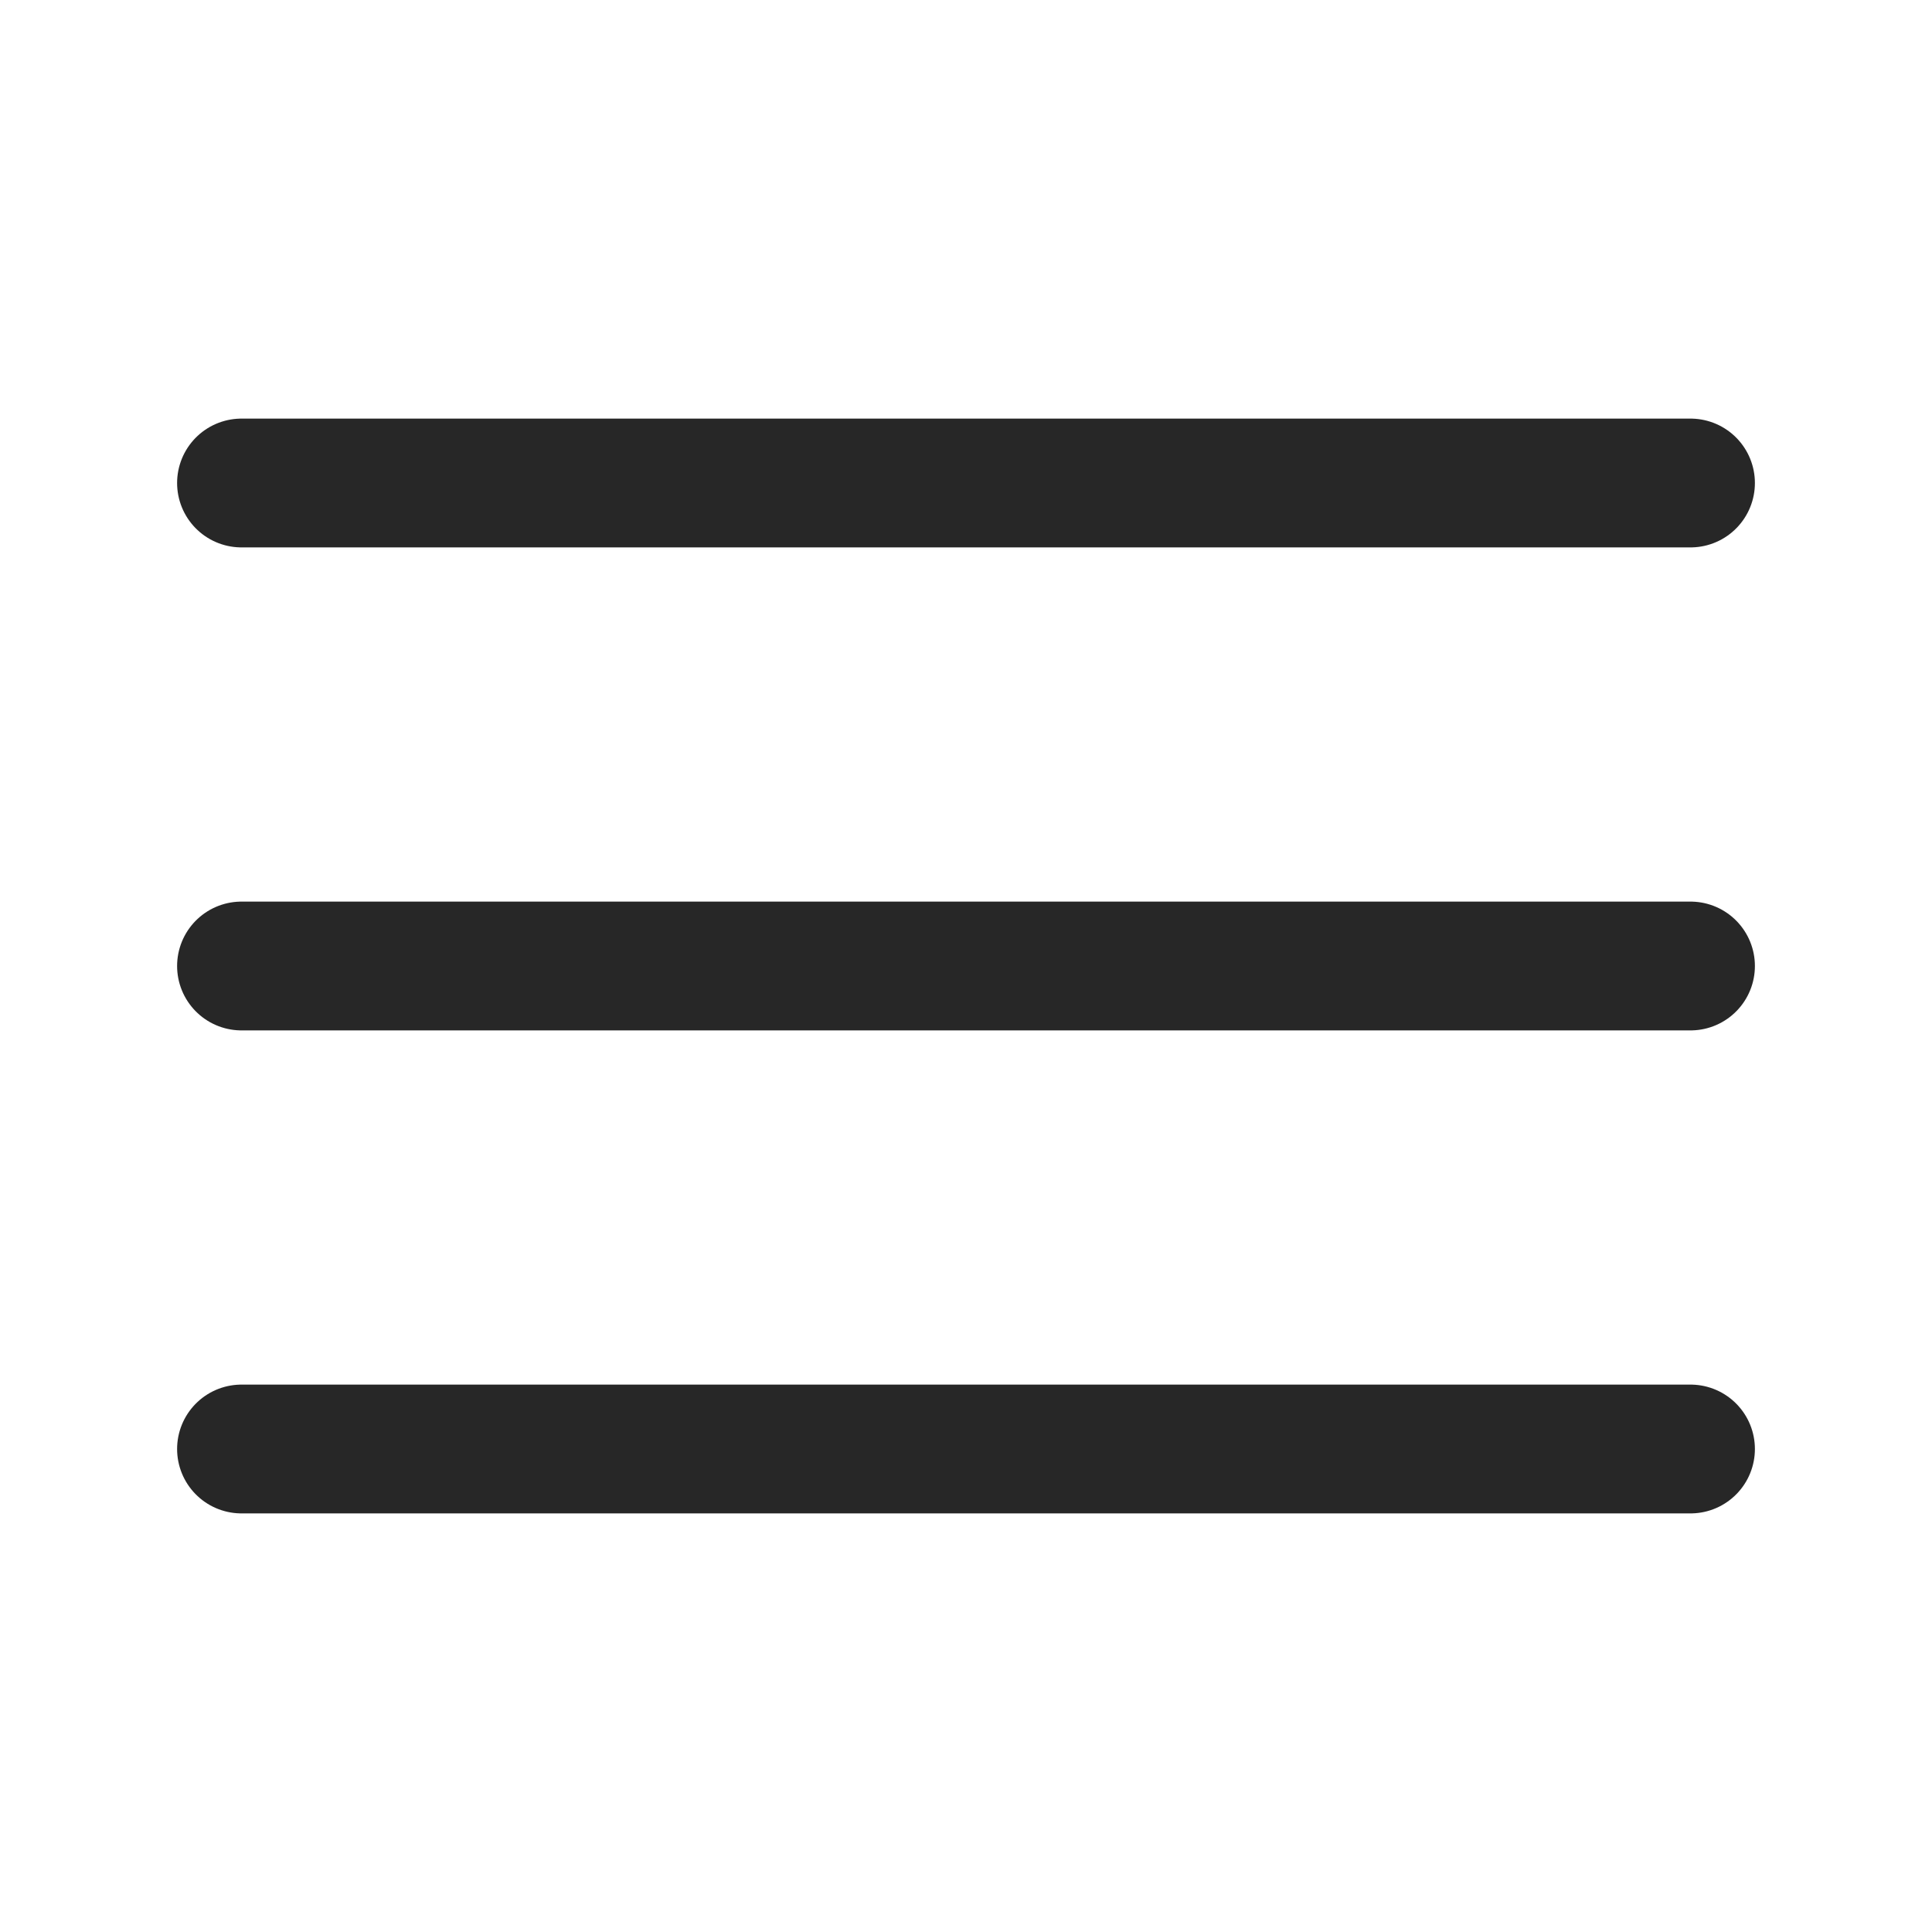
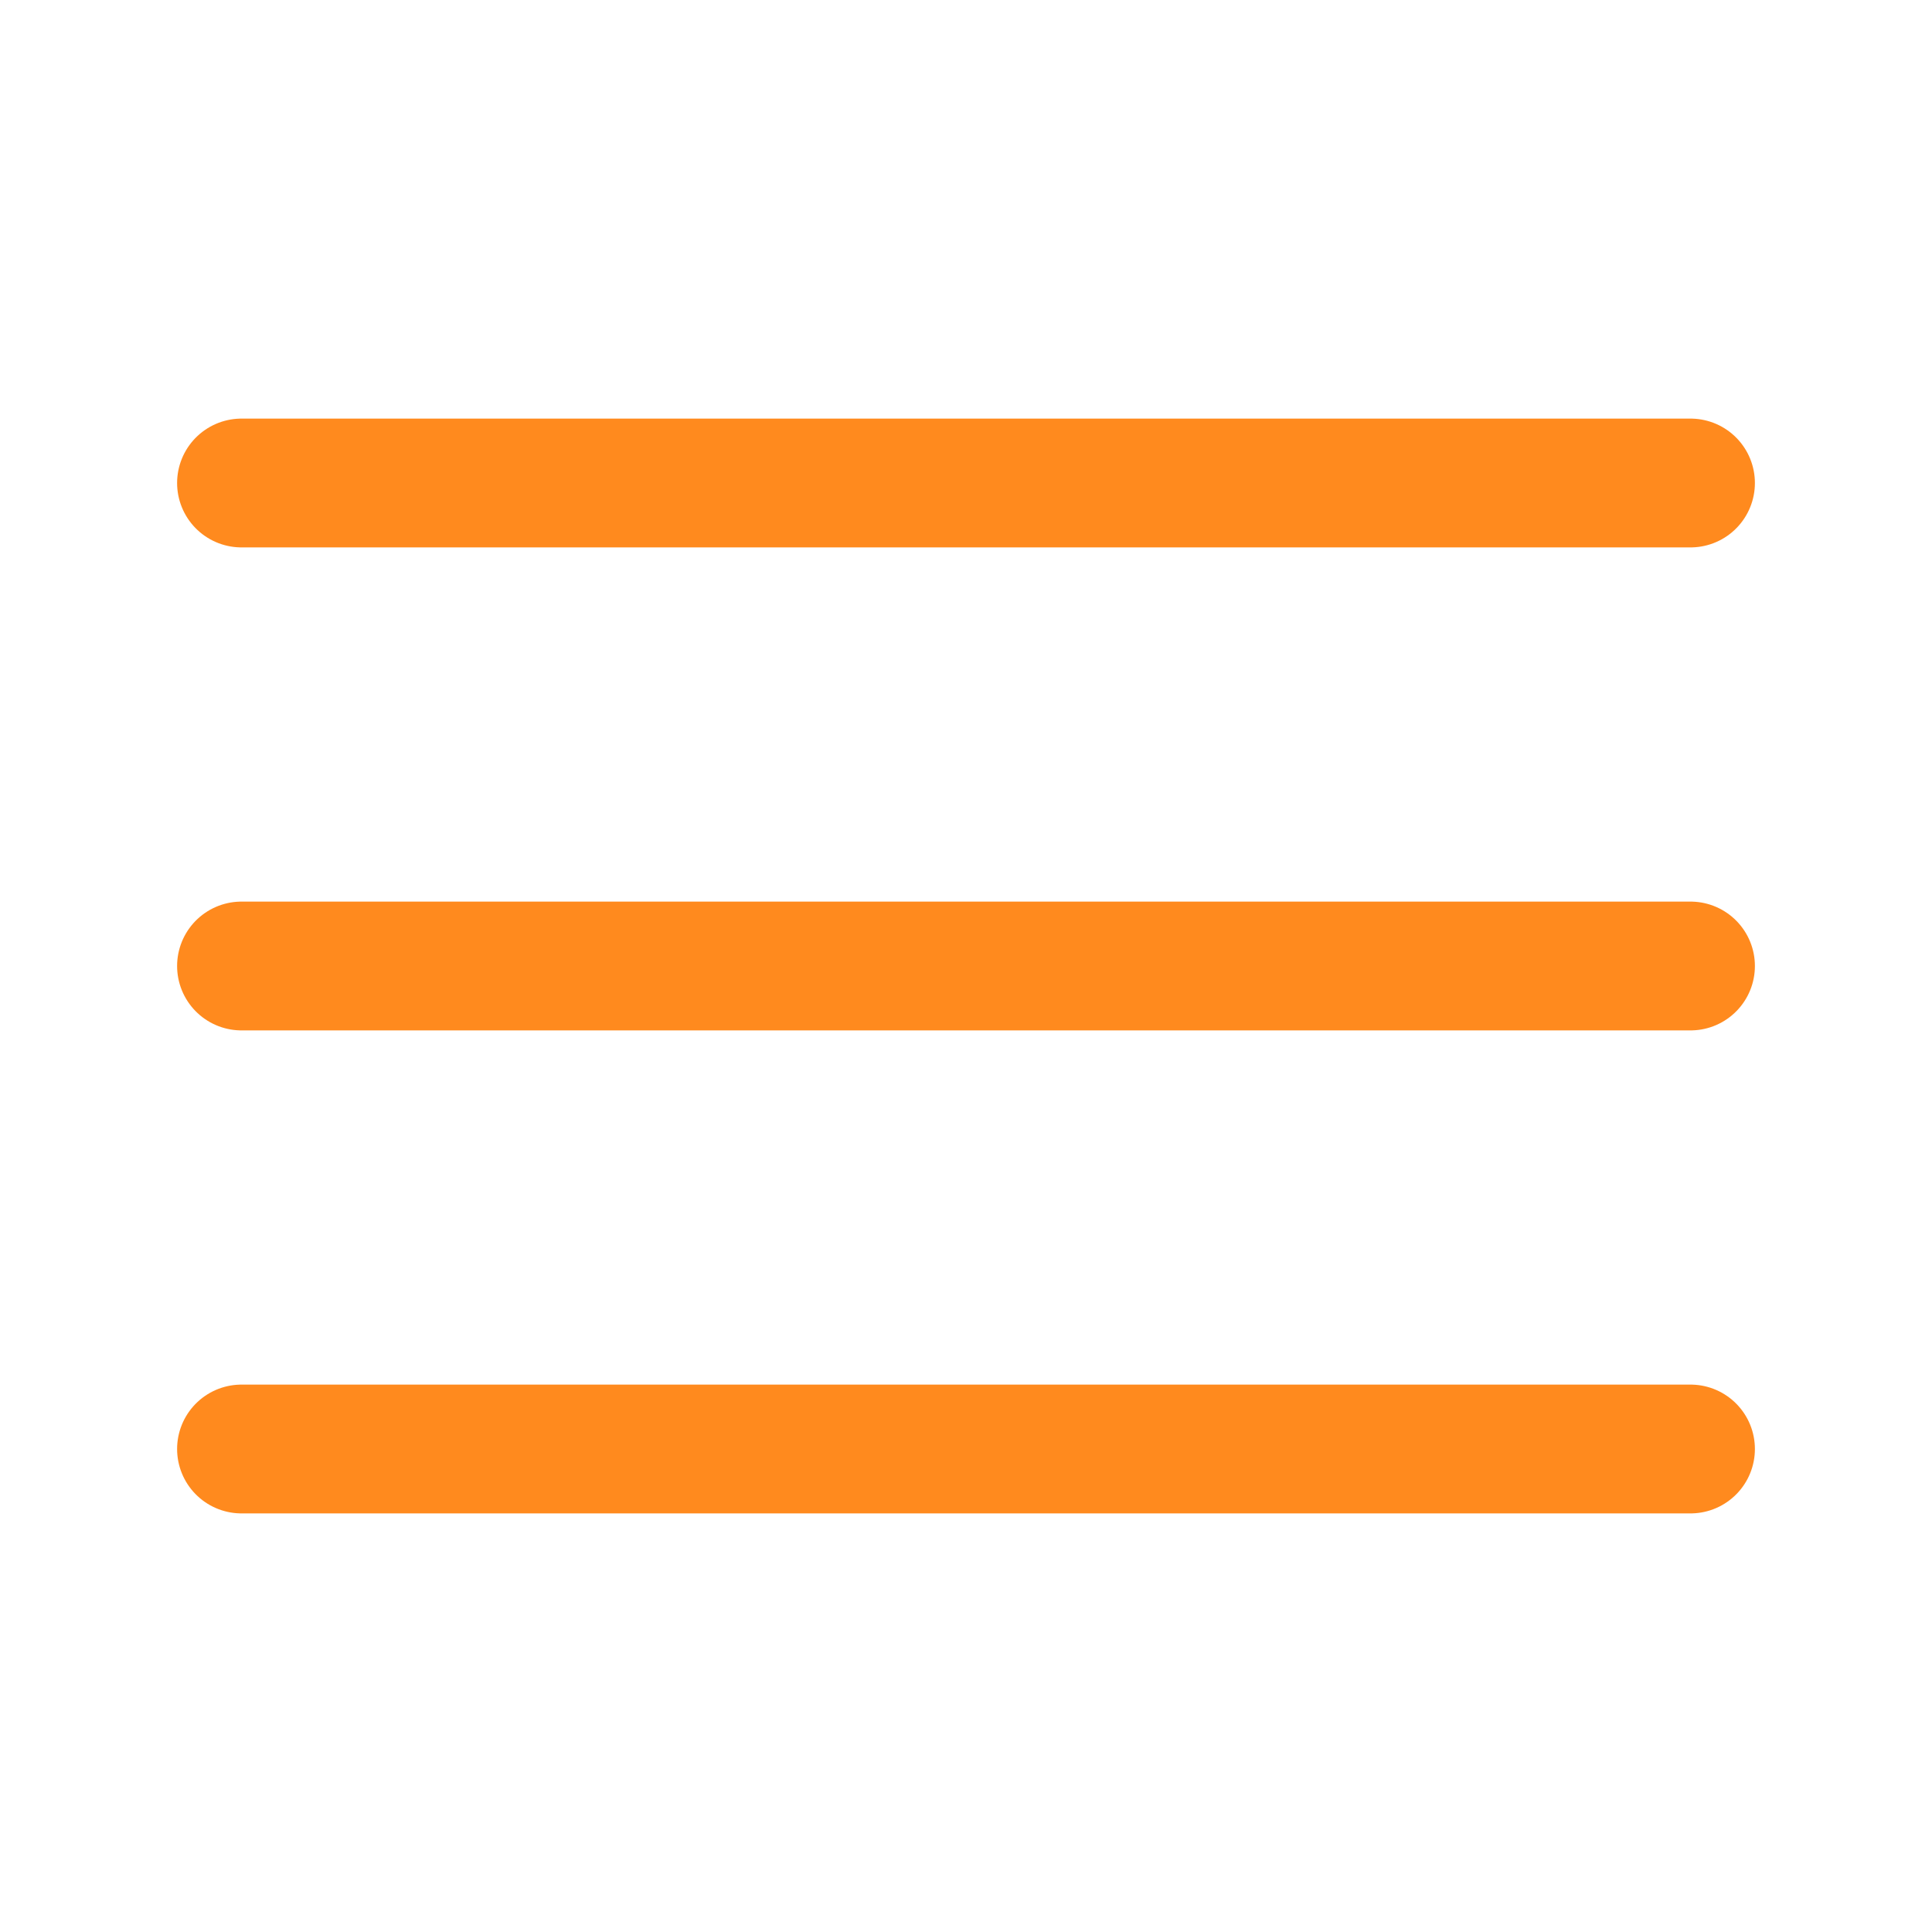
<svg xmlns="http://www.w3.org/2000/svg" width="30" height="30" viewBox="0 0 30 30" fill="none">
-   <path d="M3.75 15H26.25" stroke="#272727" stroke-width="2" stroke-linecap="round" stroke-linejoin="round" />
-   <path d="M3.75 7.5H26.25" stroke="#272727" stroke-width="2" stroke-linecap="round" stroke-linejoin="round" />
-   <path d="M3.75 22.5H26.25" stroke="#272727" stroke-width="2" stroke-linecap="round" stroke-linejoin="round" />
+   <path d="M3.75 15H26.25" stroke="#FF8A1E" stroke-width="2" stroke-linecap="round" stroke-linejoin="round" />
+   <path d="M3.75 7.5H26.25" stroke="#FF8A1E" stroke-width="2" stroke-linecap="round" stroke-linejoin="round" />
+   <path d="M3.75 22.5H26.25" stroke="#FF8A1E" stroke-width="2" stroke-linecap="round" stroke-linejoin="round" />
</svg>
